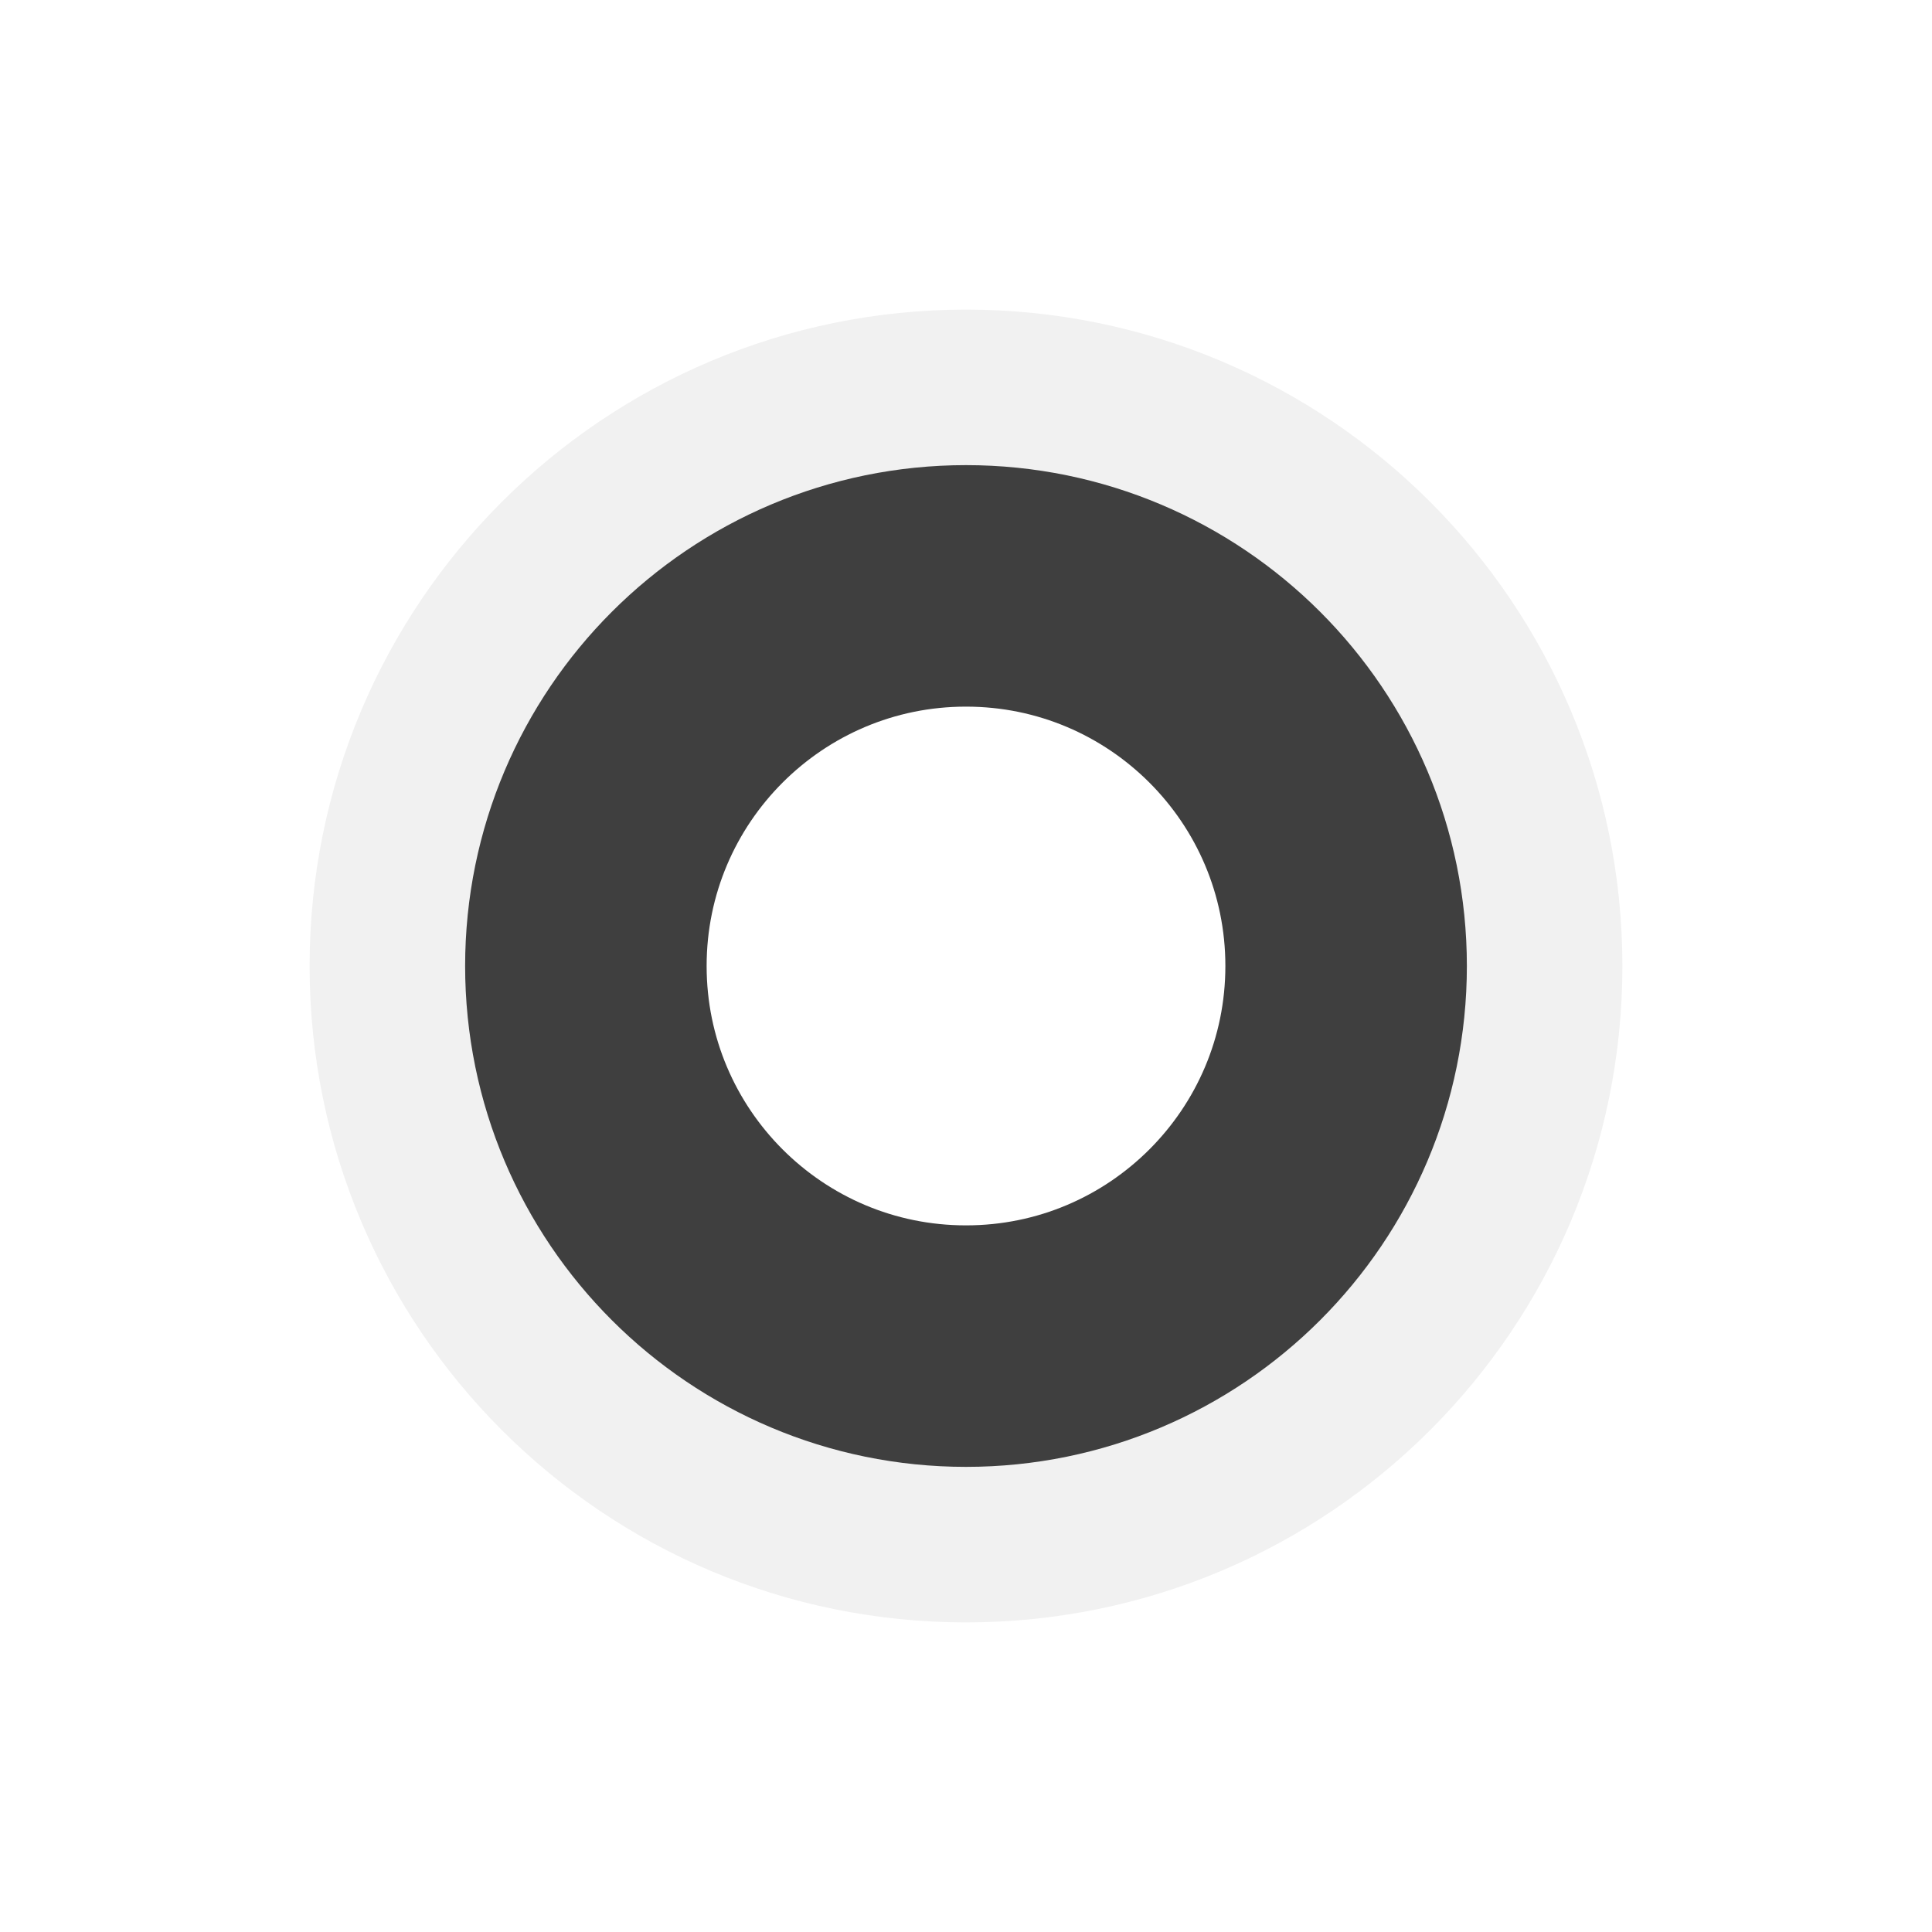
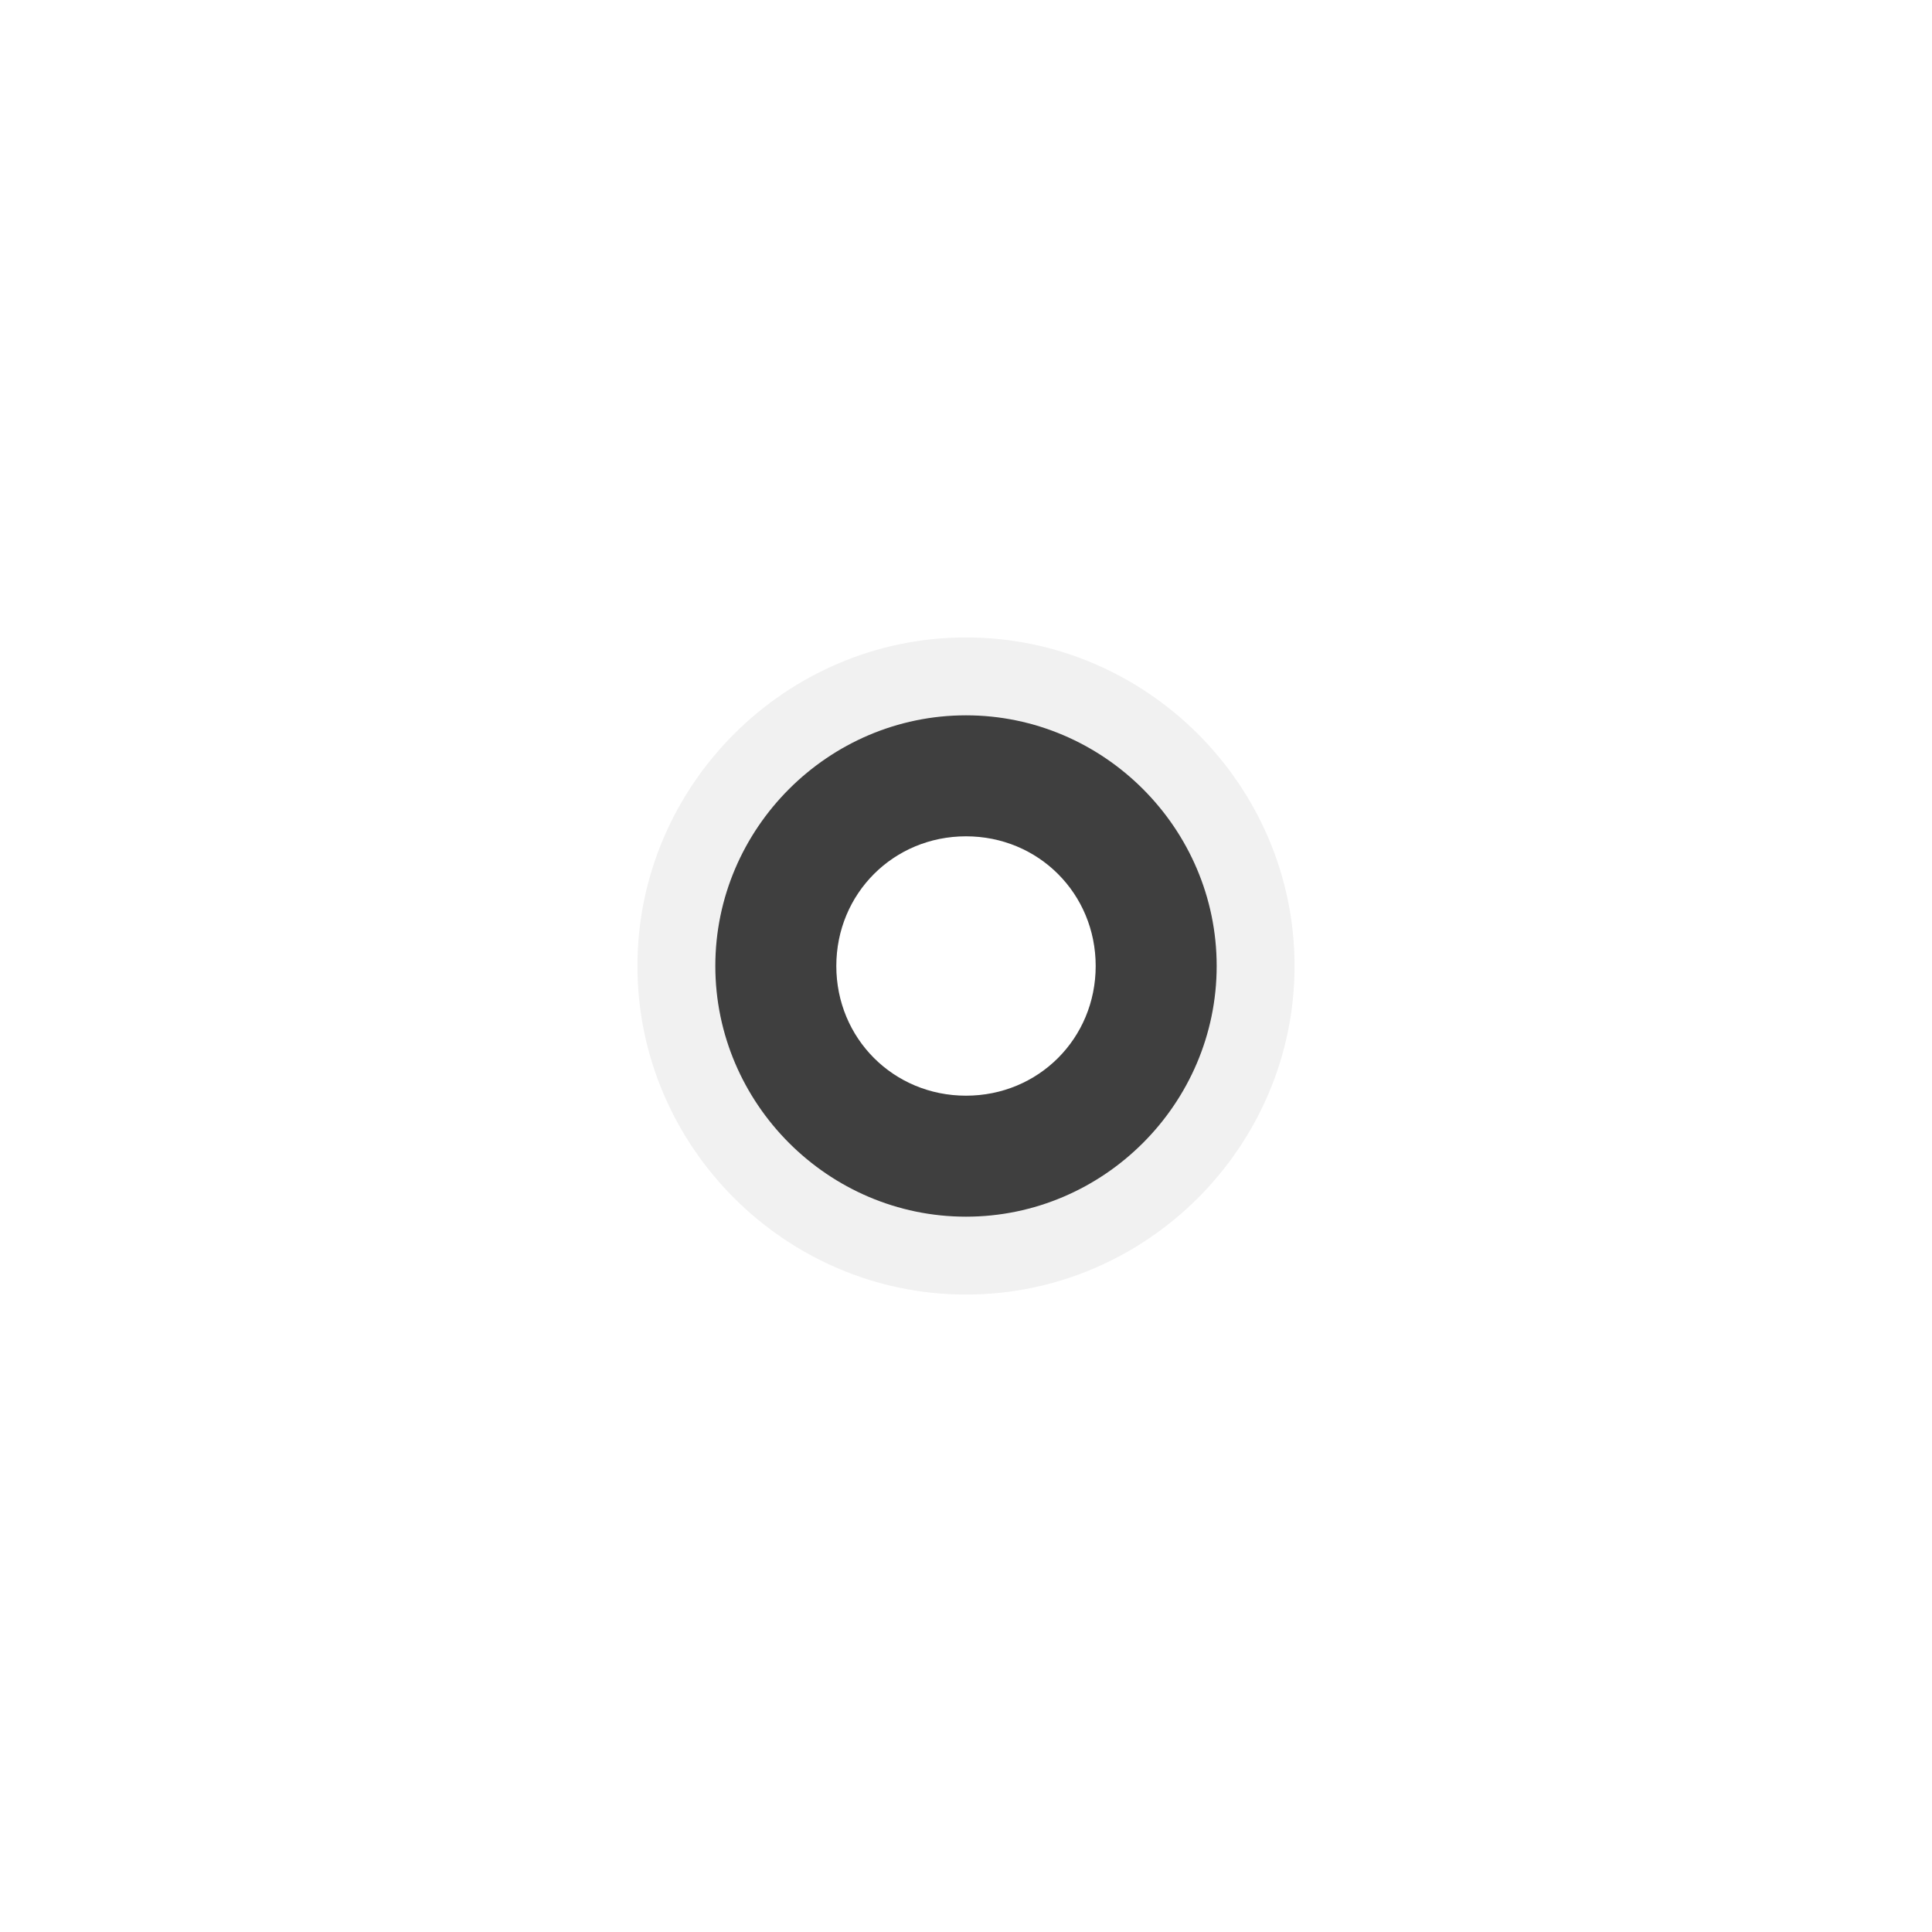
<svg xmlns="http://www.w3.org/2000/svg" width="16" height="16" id="svg5594" version="1.1">
  <defs id="defs5596" />
-   <ellipse style="fill:none;fill-opacity:1;stroke:#f1f1f1;stroke-width:2.342;stroke-miterlimit:4;stroke-dasharray:none;stroke-opacity:1" id="path5295-3" cx="8" cy="8" rx="4.265" ry="4.265" />
-   <ellipse style="fill:none;fill-opacity:1;stroke:#3f3f3f;stroke-width:2;stroke-miterlimit:4;stroke-dasharray:none;stroke-opacity:1" id="path5295" cx="8" cy="8" rx="3.148" ry="3.148" />
+   <path style="color:#000000;fill:#f1f1f1;-inkscape-stroke:none" d="M 8,5.279 C 6.505,5.279 5.279,6.505 5.279,8 5.279,9.495 6.505,10.721 8,10.721 9.495,10.721 10.721,9.495 10.721,8 10.721,6.505 9.495,5.279 8,5.279 Z m 0,1.172 C 8.862,6.451 9.549,7.138 9.549,8 9.549,8.862 8.862,9.549 8,9.549 7.138,9.549 6.451,8.862 6.451,8 6.451,7.138 7.138,6.451 8,6.451 Z" id="path5295-3" />
+   <path style="color:#000000;fill:#3f3f3f;-inkscape-stroke:none" d="M 8,5.924 C 6.86,5.924 5.924,6.86 5.924,8 5.924,9.14 6.86,10.076 8,10.076 9.14,10.076 10.076,9.14 10.076,8 10.076,6.86 9.14,5.924 8,5.924 Z M 8,6.926 C 8.6,6.926 9.074,7.4 9.074,8 9.074,8.6 8.6,9.074 8,9.074 7.4,9.074 6.926,8.6 6.926,8 6.926,7.4 7.4,6.926 8,6.926 Z" id="path5295" />
</svg>
